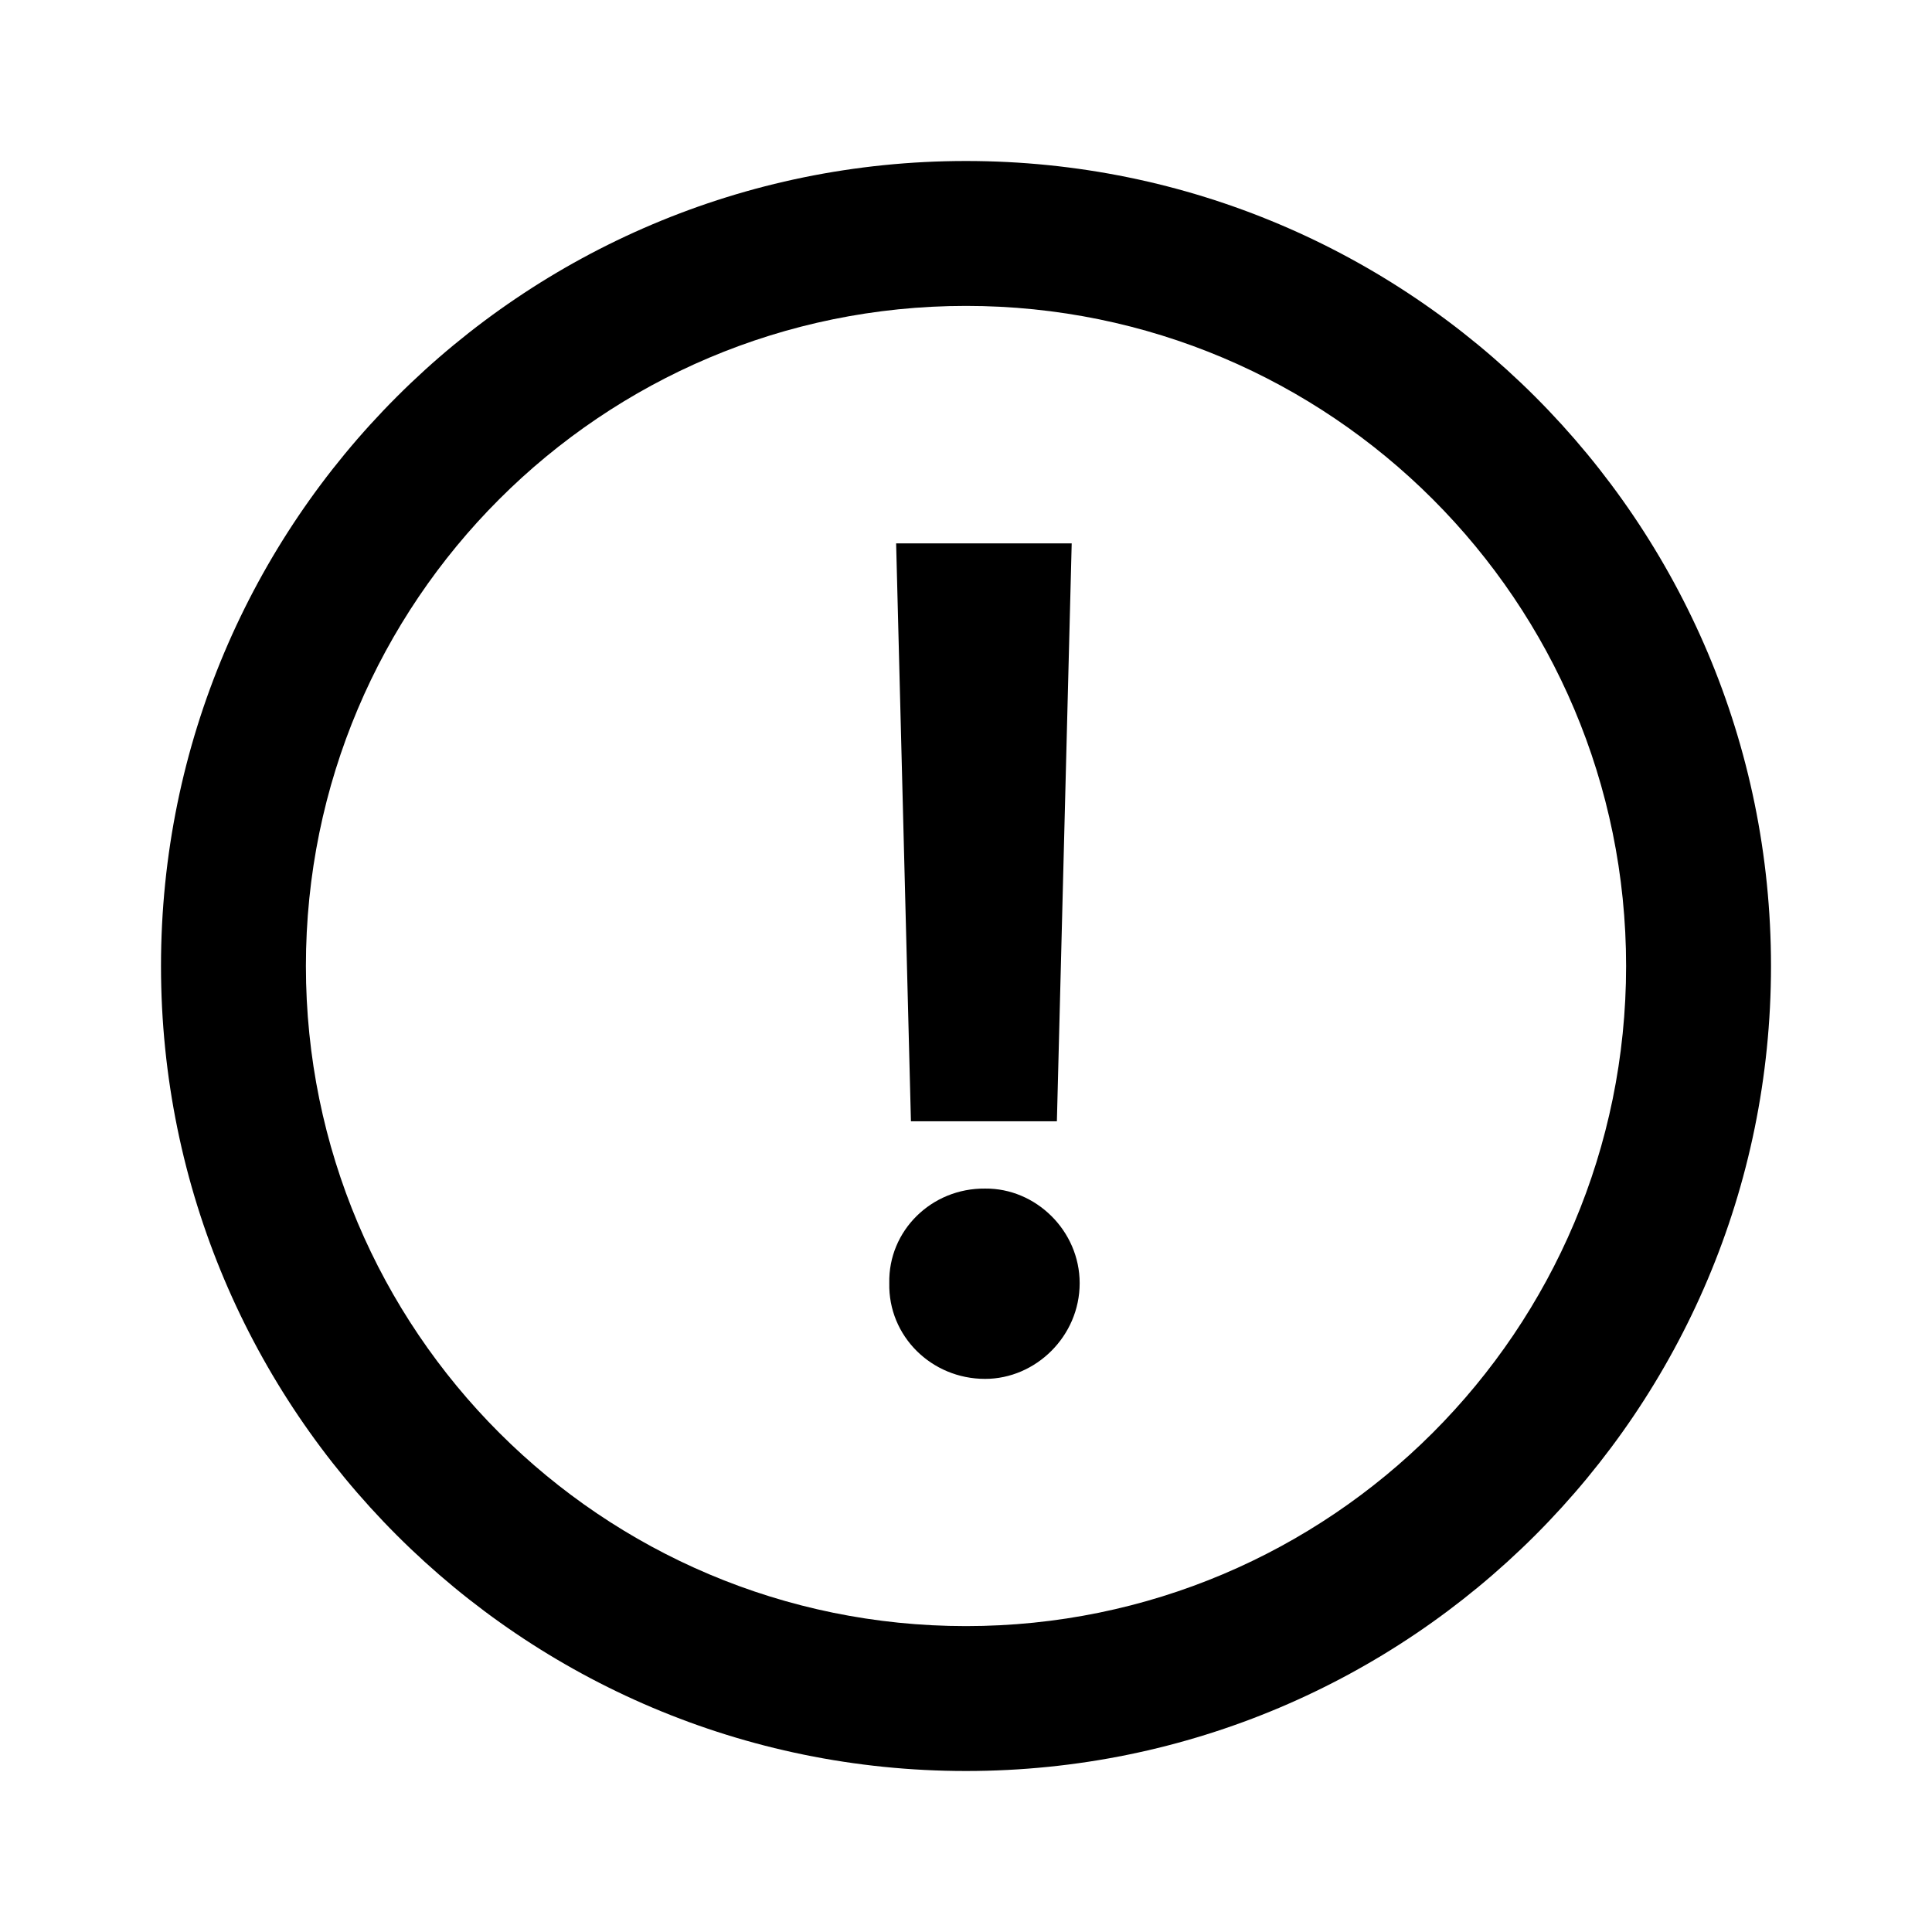
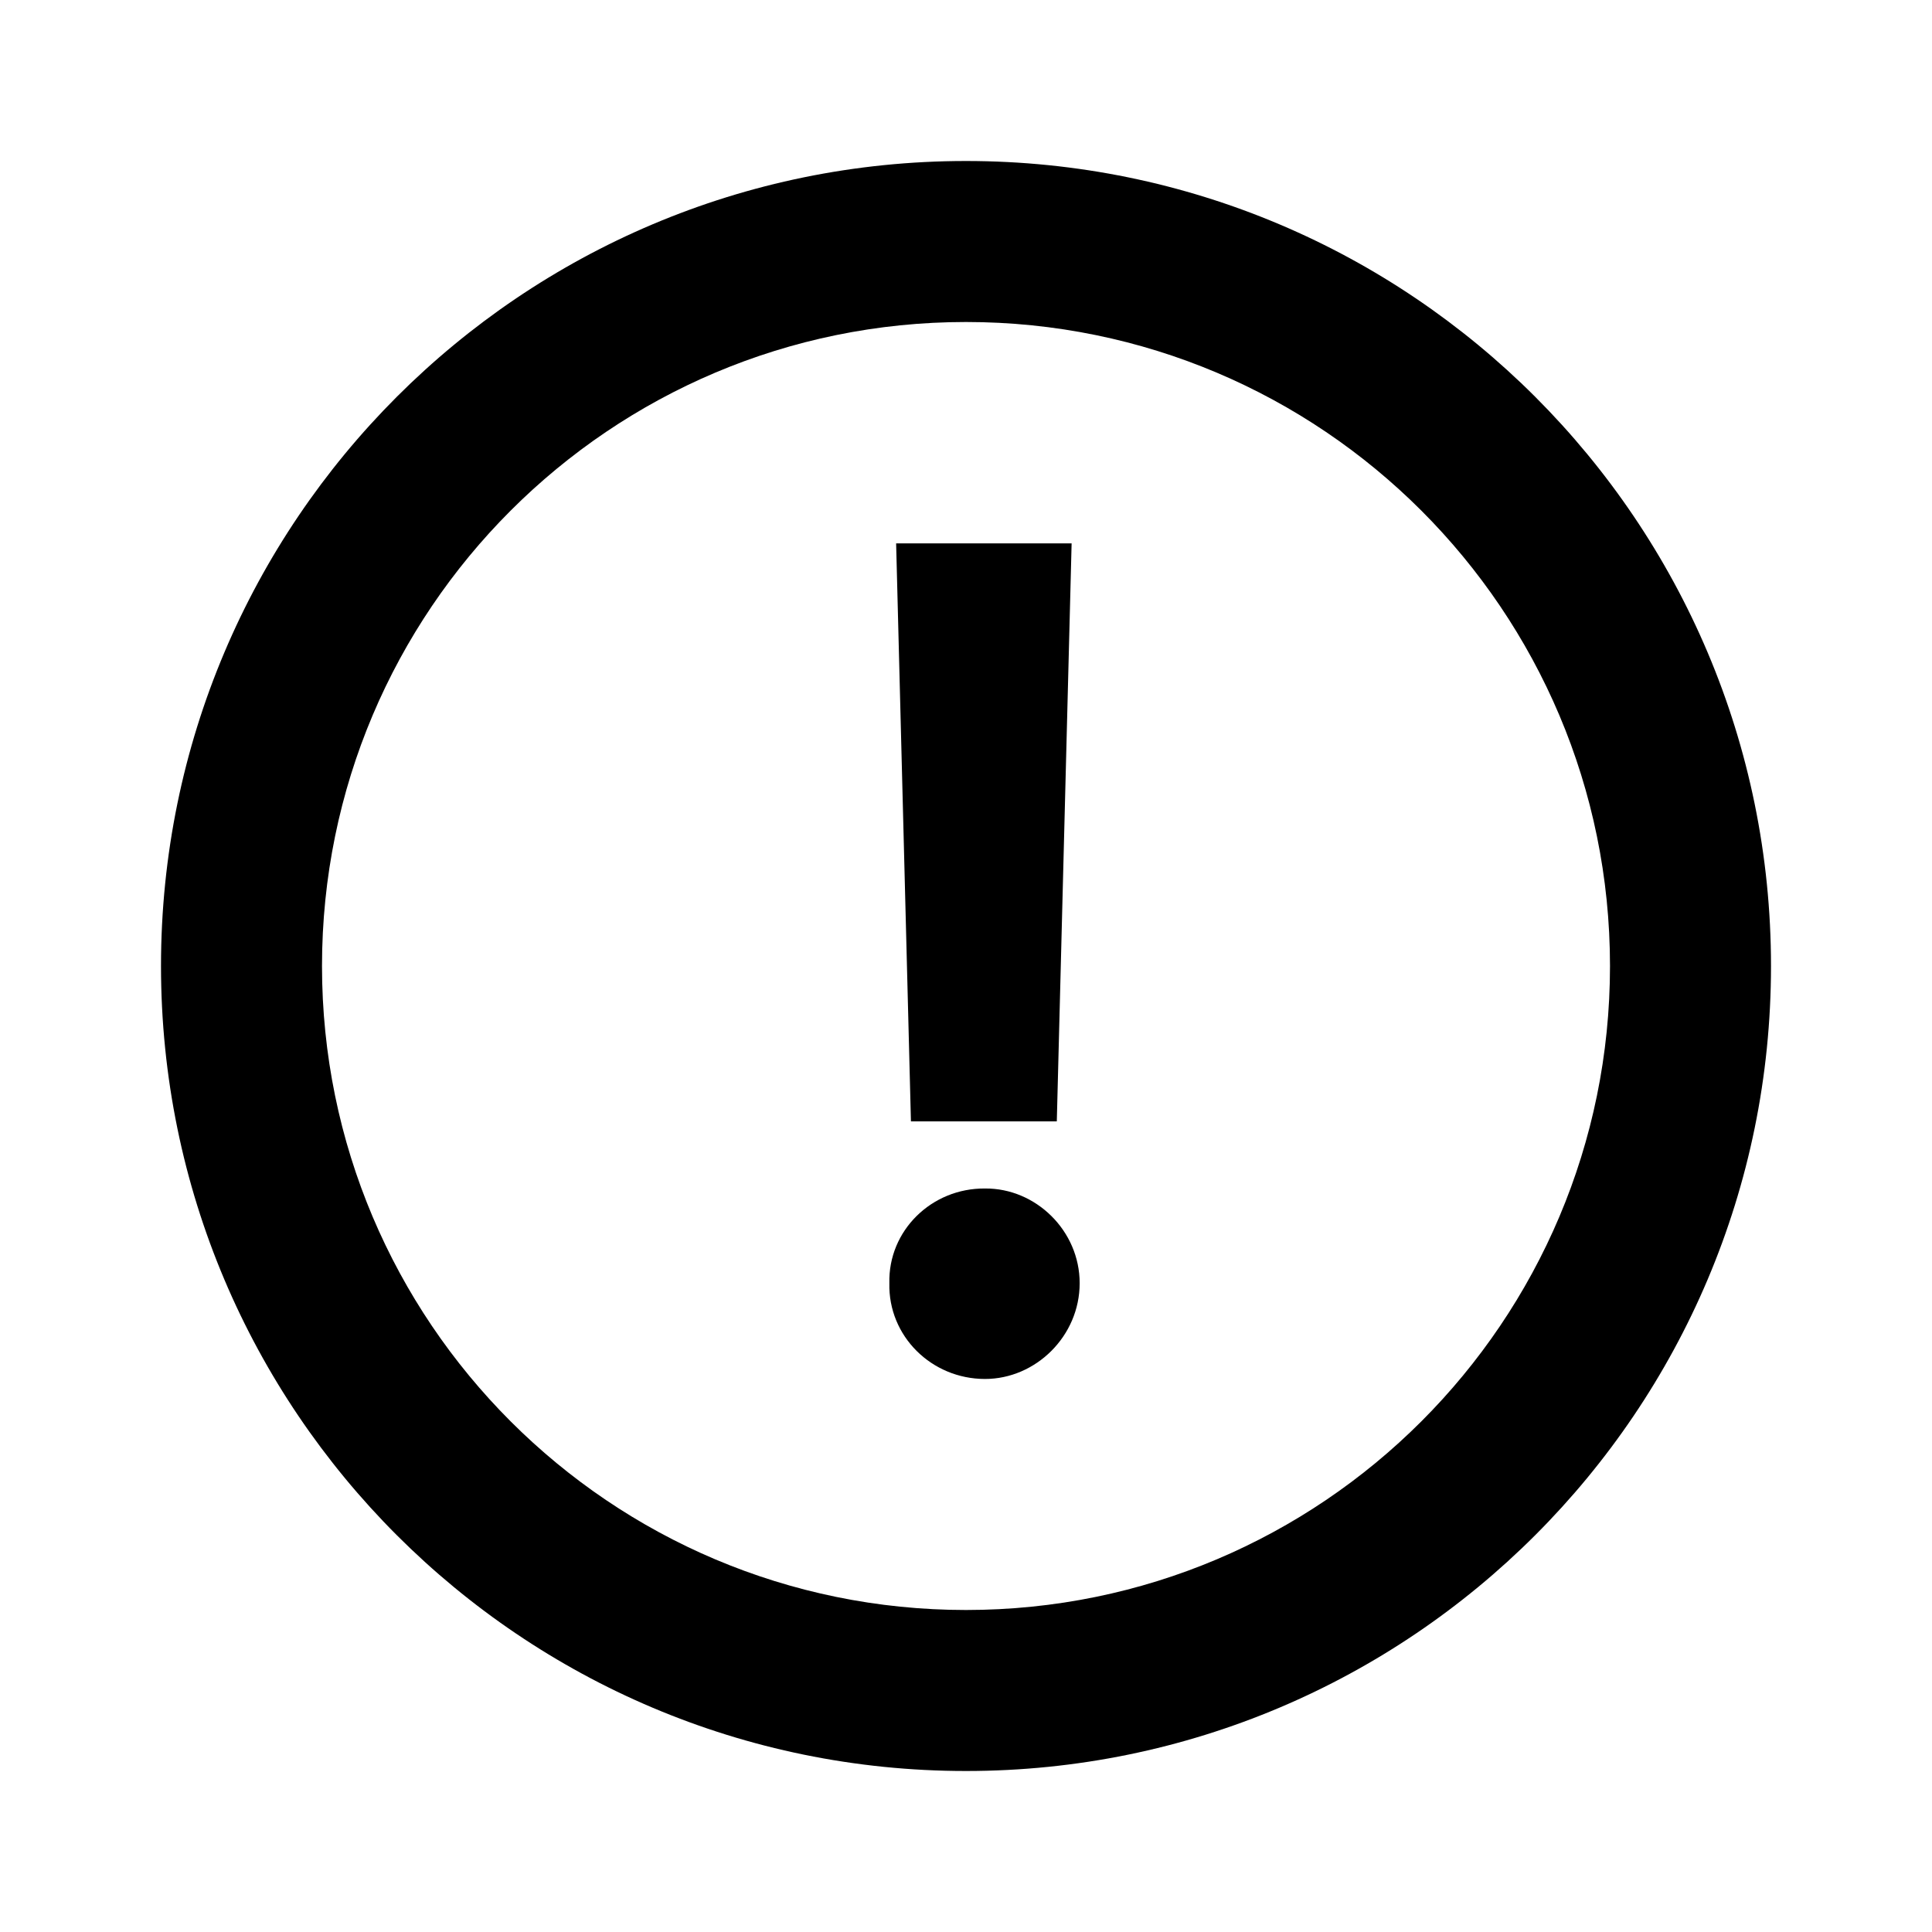
- <svg xmlns="http://www.w3.org/2000/svg" width="24" height="24" viewBox="0 0 24 24" fill="none">
-   <path fill-rule="evenodd" clip-rule="evenodd" d="M20.2 12C20.2 16.529 16.529 20.2 12 20.2C7.471 20.2 3.8 16.529 3.8 12C3.8 7.471 7.471 3.8 12 3.8C16.529 3.8 20.2 7.471 20.2 12ZM22 12C22 17.523 17.523 22 12 22C6.477 22 2 17.523 2 12C2 6.477 6.477 2 12 2C17.523 2 22 6.477 22 12ZM13.129 13.929L13.313 6.75H11.132L11.316 13.929H13.129ZM12.237 14.765C11.571 14.758 11.033 15.289 11.047 15.94C11.033 16.598 11.571 17.129 12.237 17.129C12.867 17.129 13.412 16.598 13.412 15.94C13.412 15.289 12.867 14.758 12.237 14.765Z" fill="black" />
+ <svg xmlns="http://www.w3.org/2000/svg" width="12" height="12" viewBox="0 0 12 12" fill="none">
+   <path fill-rule="evenodd" clip-rule="evenodd" d="M10 6C10 8.209 8.209 10 6 10C3.791 10 2 8.209 2 6C2 3.791 3.791 2 6 2C8.209 2 10 3.791 10 6ZM11 6C11 8.761 8.761 11 6 11C3.239 11 1 8.761 1 6C1 3.239 3.239 1 6 1C8.761 1 11 3.239 11 6ZM6.564 6.965L6.656 3.375H5.566L5.658 6.965H6.564ZM6.118 7.382C5.786 7.379 5.516 7.644 5.524 7.97C5.516 8.299 5.786 8.565 6.118 8.565C6.433 8.565 6.706 8.299 6.706 7.97C6.706 7.644 6.433 7.379 6.118 7.382Z" fill="black" />
</svg>
